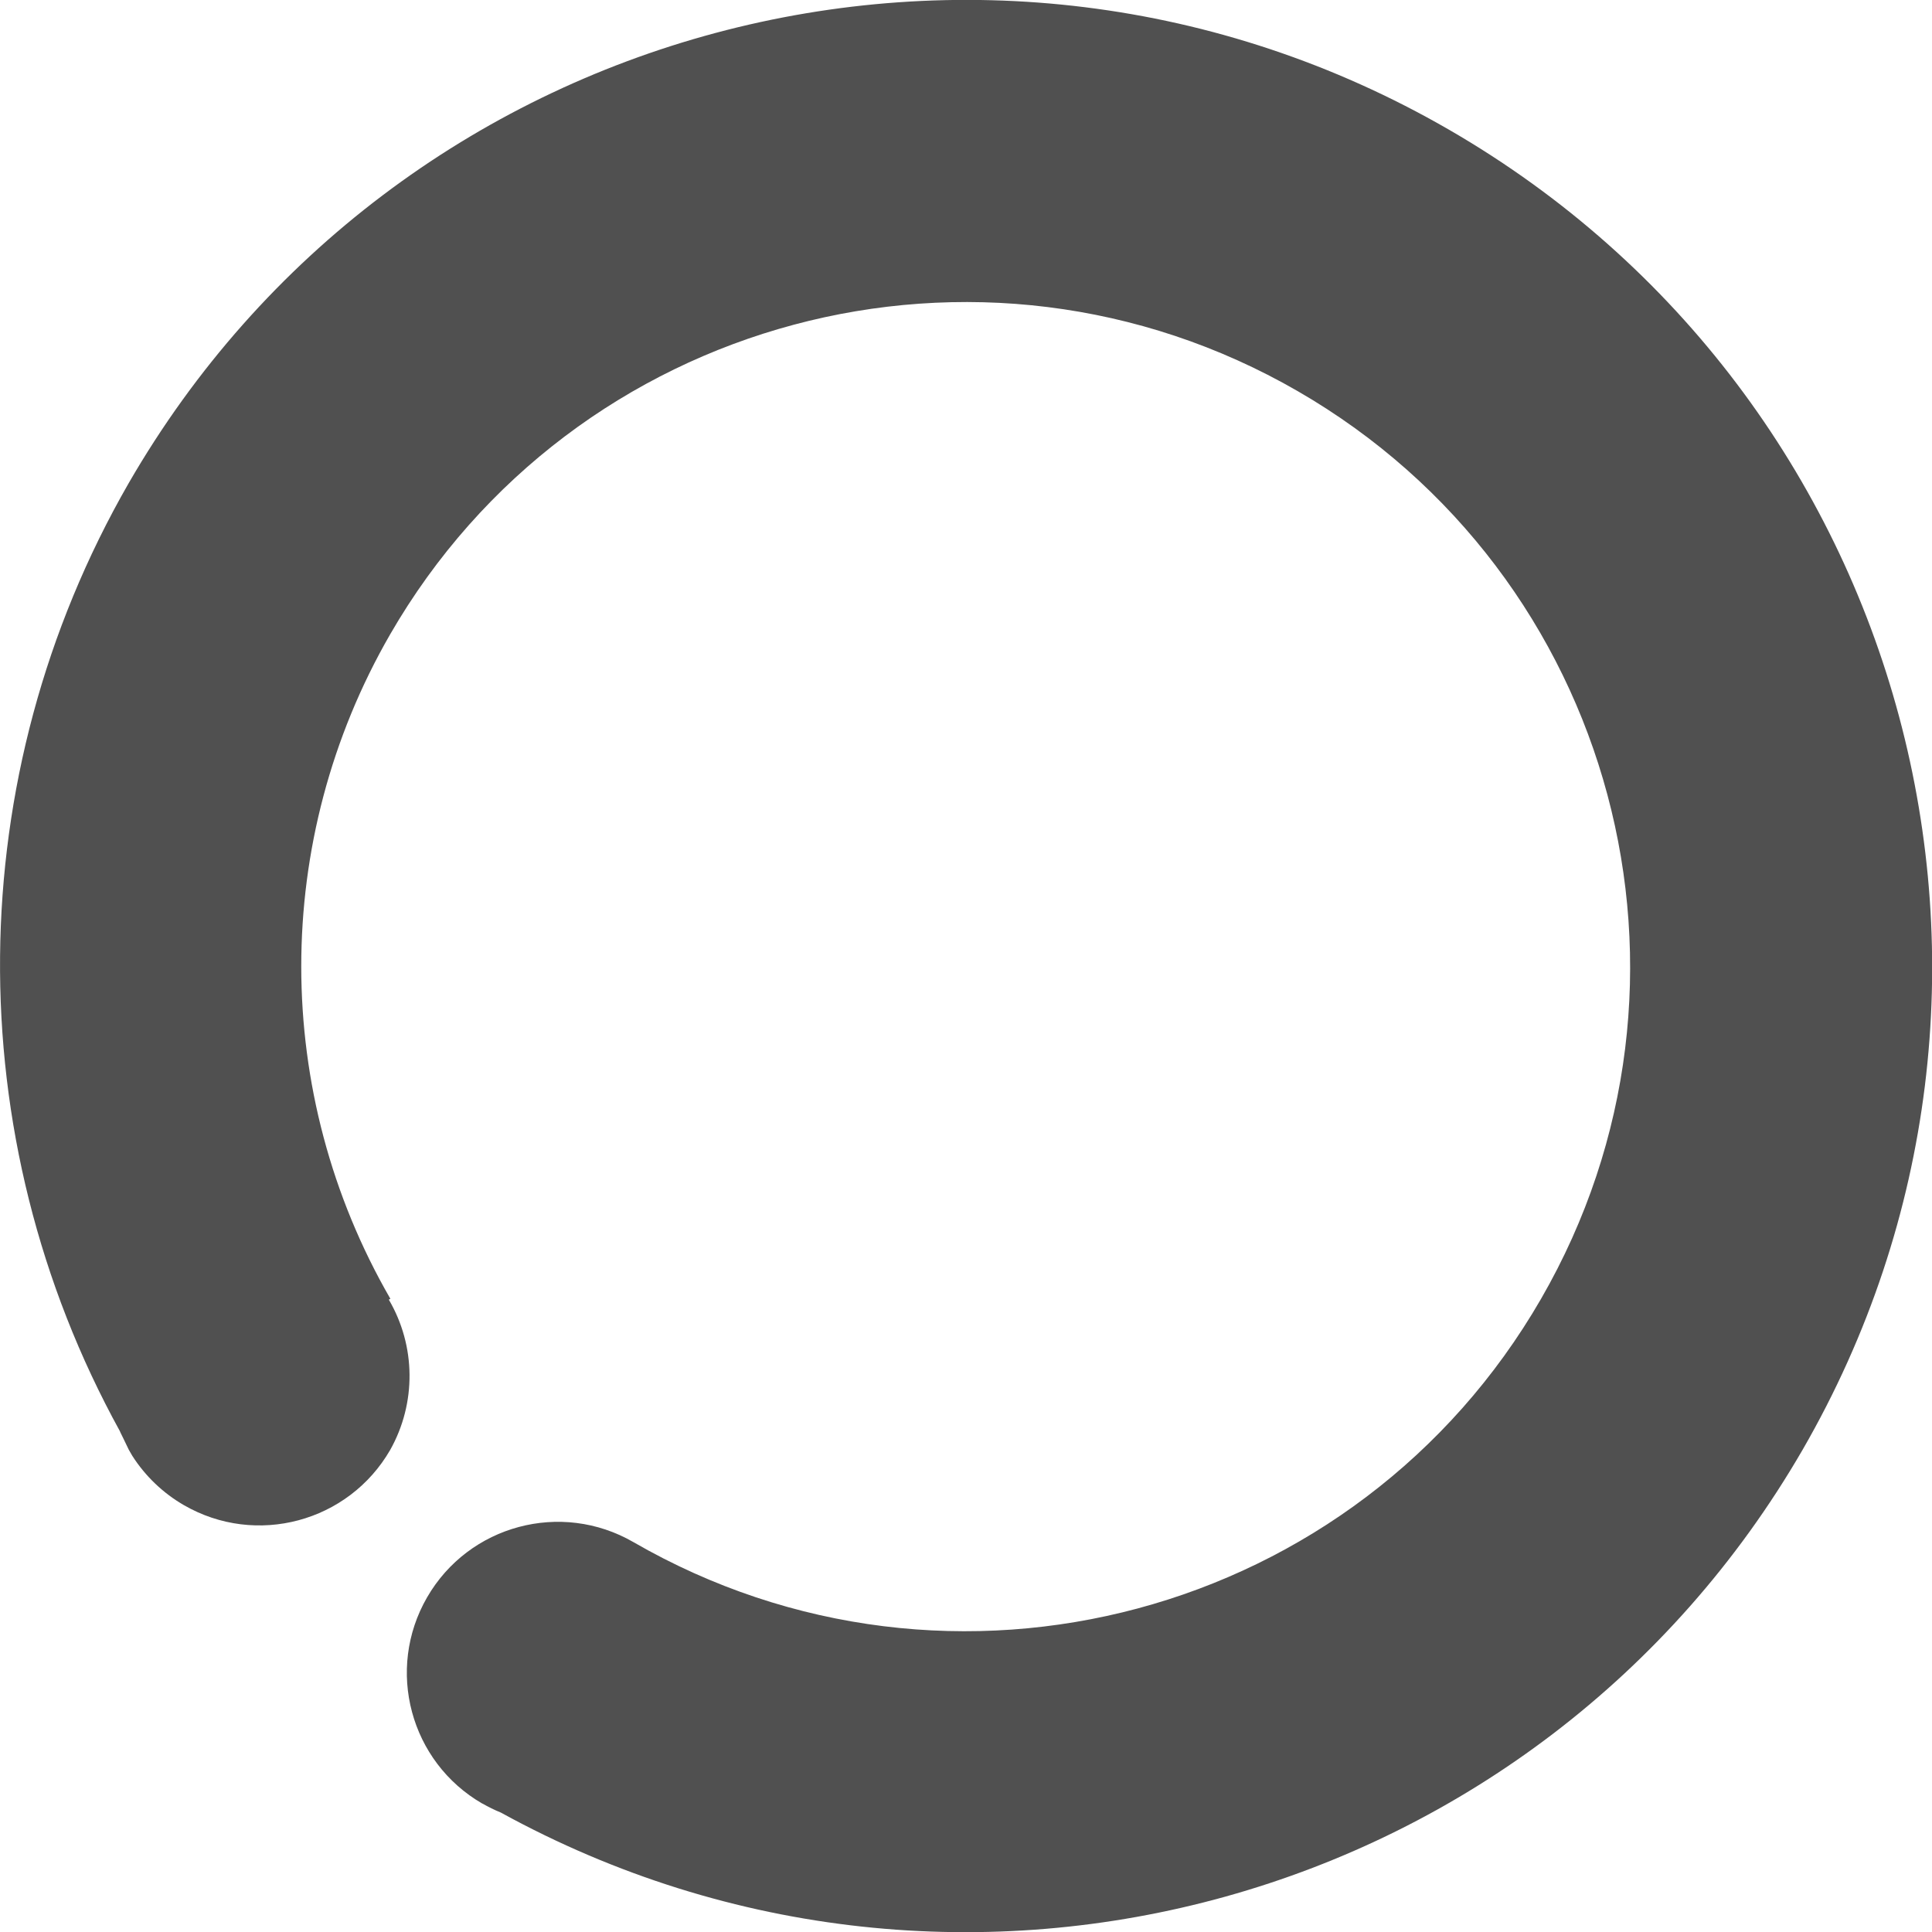
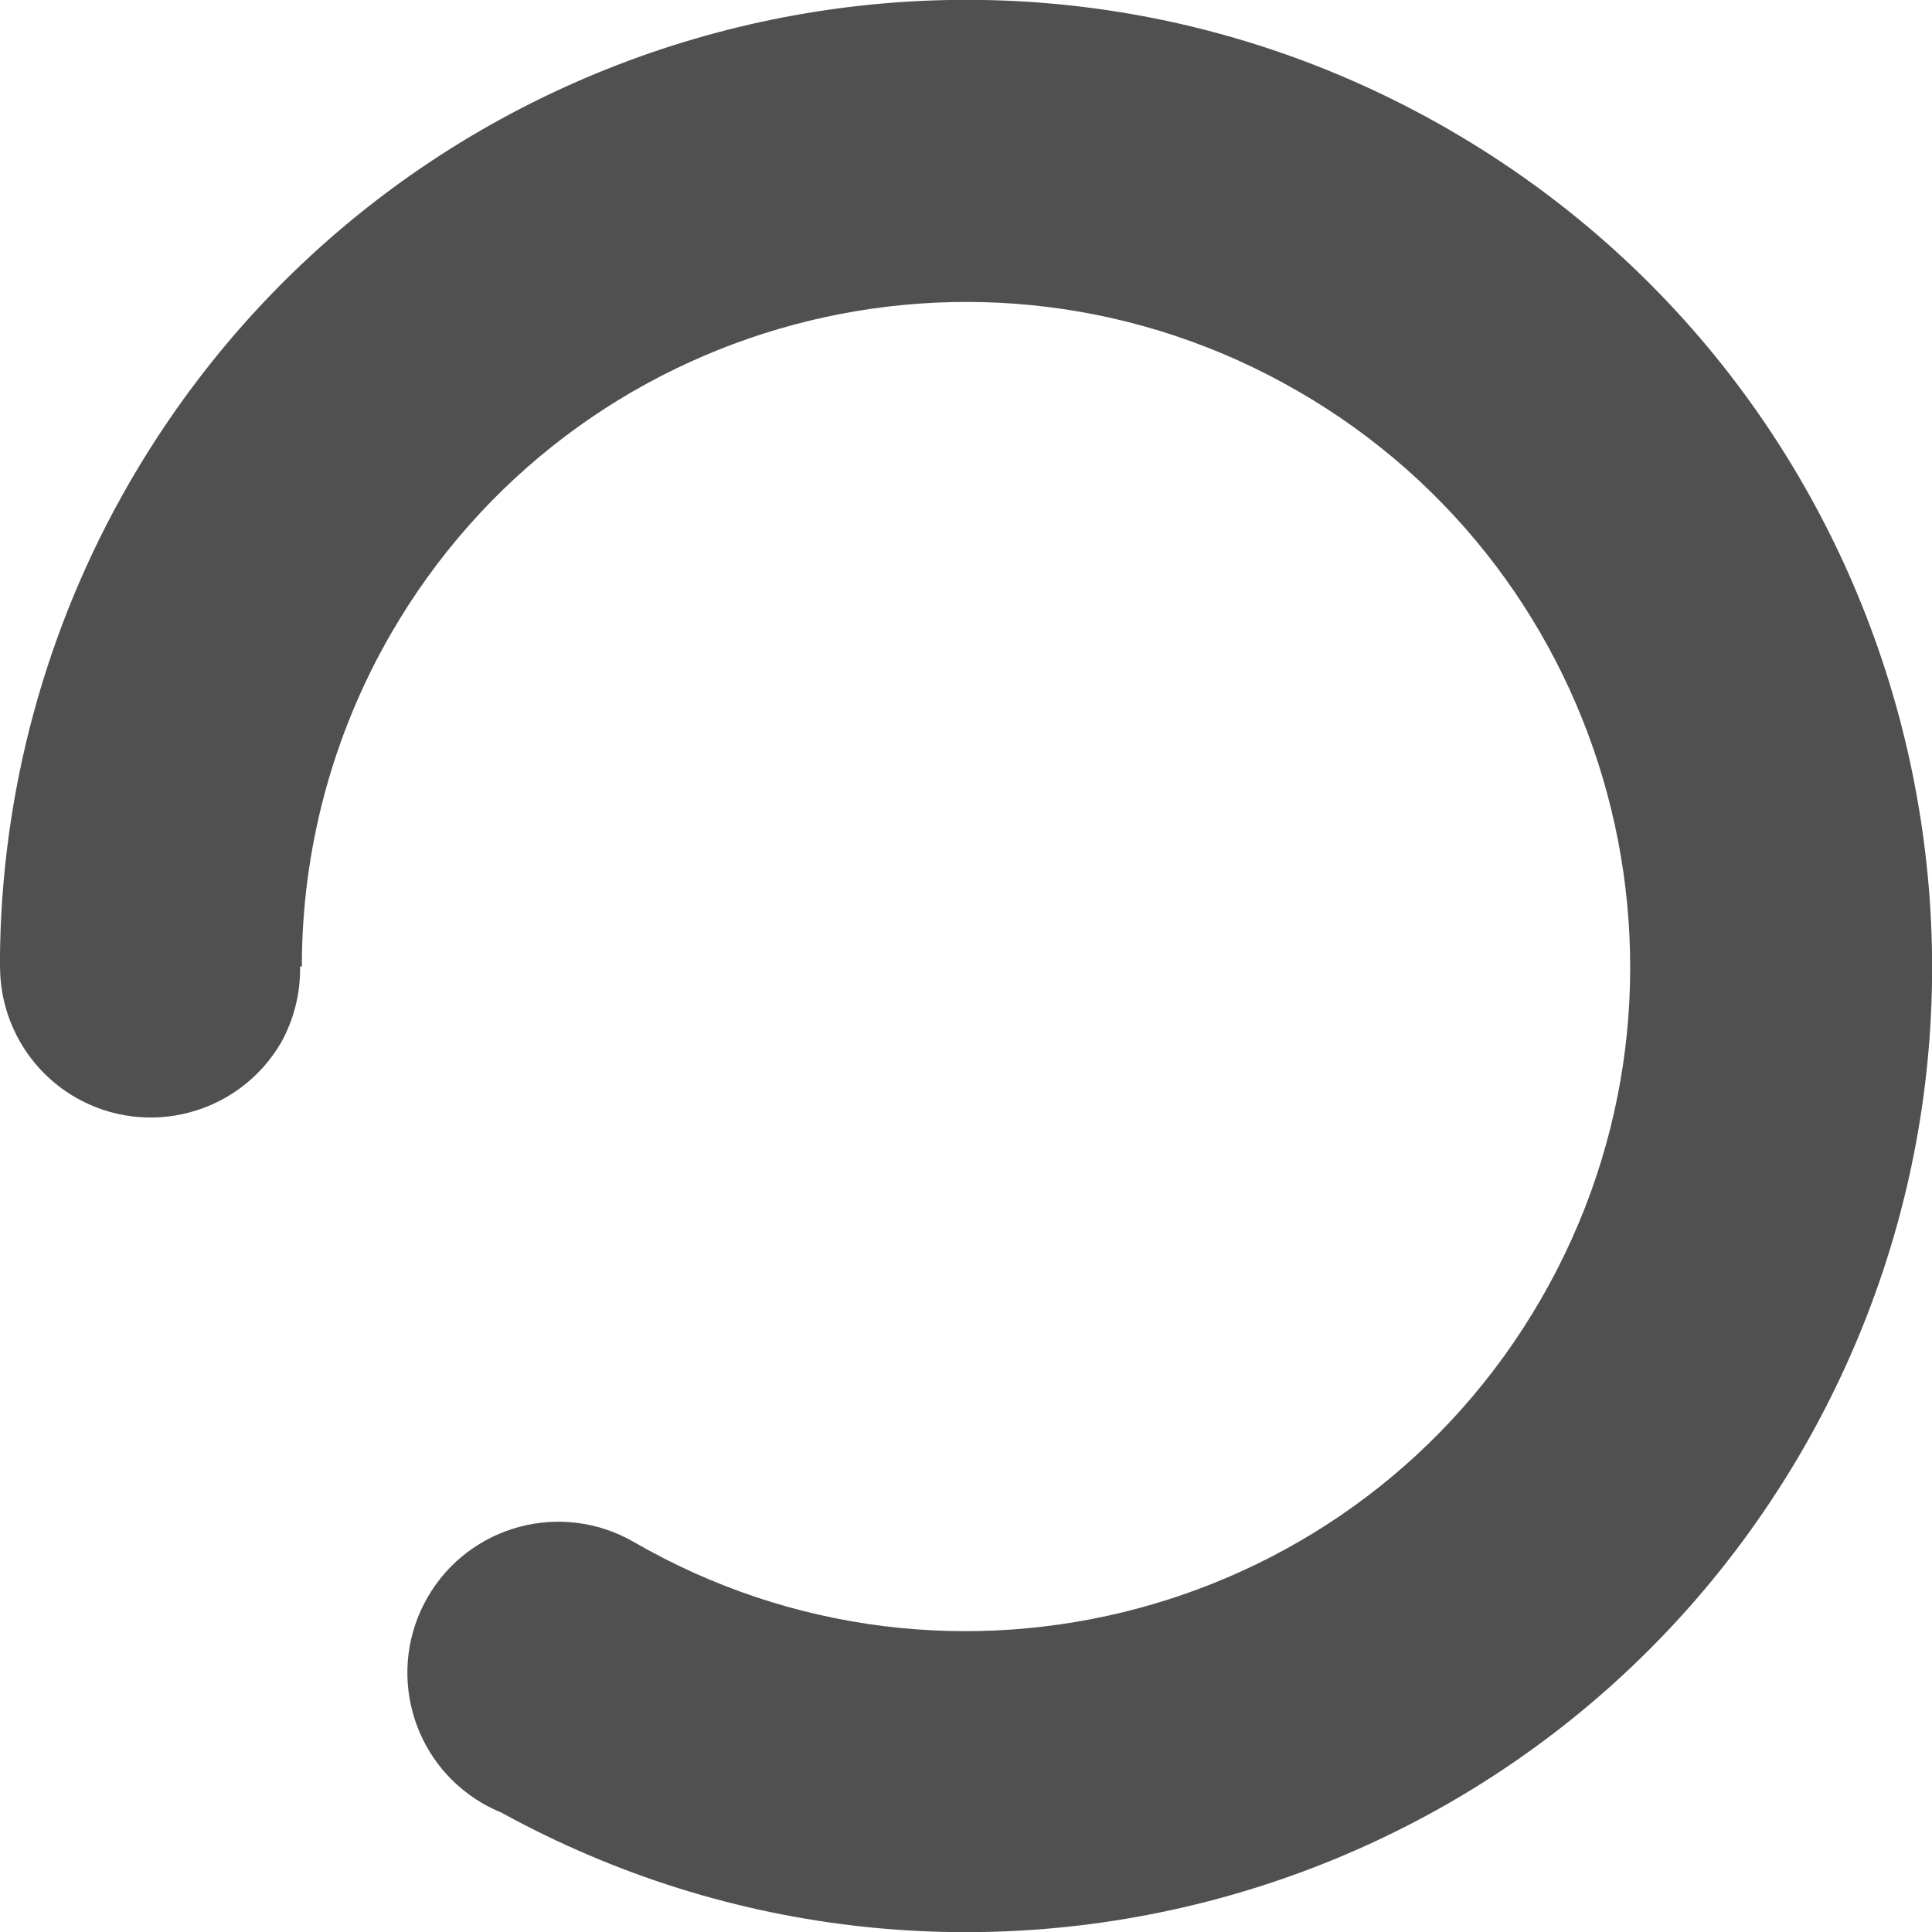
<svg xmlns="http://www.w3.org/2000/svg" width="32" height="32" viewBox="44 -56 32 32" version="1.1" style="fill:none;stroke-linecap:round;stroke-linejoin:round" id="svg7">
  <defs id="defs7" />
-   <g transform="matrix(1,0,0,-1,0.125,0.125)" id="g7">
-     <path id="path5" style="fill:#505050;fill-opacity:1;stroke:none;stroke-width:0.25" d="m 51.865,26.253 a 2.501,2.501 25.517 0 1 0.306,-0.15 16.007,16.009 25.51 0 1 21.56,6.008 16.007,16.009 25.51 0 1 -5.86,21.868 16.007,16.009 25.51 0 1 -21.866,-5.859 16.007,16.009 25.51 0 1 -0.142,-15.704 16.007,16.009 25.51 0 1 0.002,-0.008 2.501,2.501 25.517 0 1 0.056,-0.114 16.007,16.009 25.51 0 1 0.087,-0.181 16.007,16.009 25.51 0 1 0.059,-0.102 2.501,2.501 25.517 0 1 0.854,-0.816 2.501,2.501 25.517 0 1 3.417,0.915 2.501,2.501 25.517 0 1 -0.023,2.489 l 0.026,0.014 a 11.005,11.006 25.511 0 0 -0.004,11.005 11.005,11.006 25.511 0 0 15.033,4.028 11.005,11.006 25.511 0 0 4.029,-15.035 11.005,11.006 25.511 0 0 -15.033,-4.028 2.501,2.501 25.517 0 1 -3.417,-0.915 2.501,2.501 25.517 0 1 0.916,-3.417 z m 0.704,-0.269 a 2.501,2.501 25.517 0 1 0.061,-0.012 2.501,2.501 25.517 0 0 -0.061,0.012 z m 0.772,-0.051 a 2.501,2.501 25.517 0 1 0.056,0.004 2.501,2.501 25.517 0 0 -0.056,-0.004 z m 0.772,0.195 a 2.501,2.501 25.517 0 1 0.051,0.025 2.501,2.501 25.517 0 0 -0.051,-0.025 z m 0.647,0.414 a 2.501,2.501 25.517 0 1 0.046,0.041 2.501,2.501 25.517 0 0 -0.046,-0.041 z M 45.722,32.905 a 2.501,2.501 25.517 0 0 -0.011,0.047 2.501,2.501 25.517 0 1 0.011,-0.047 z m 9.828,-5.032 a 2.501,2.501 25.517 0 1 0.012,0.061 2.501,2.501 25.517 0 0 -0.012,-0.061 z m -9.84,5.905 a 2.501,2.501 25.517 0 0 0.011,0.046 2.501,2.501 25.517 0 1 -0.011,-0.046 z m 9.891,-5.134 a 2.501,2.501 25.517 0 1 -0.004,0.056 2.501,2.501 25.517 0 0 0.004,-0.056 z m -0.195,0.772 a 2.501,2.501 25.517 0 1 -0.025,0.051 2.501,2.501 25.517 0 0 0.025,-0.051 z m -0.414,0.647 a 2.501,2.501 25.517 0 1 -0.041,0.046 2.501,2.501 25.517 0 0 0.041,-0.046 z m -8.511,5.136 a 2.501,2.501 25.517 0 0 0.046,0.041 2.501,2.501 25.517 0 1 -0.046,-0.041 z m 0.643,0.43 a 2.501,2.501 25.517 0 0 0.051,0.025 2.501,2.501 25.517 0 1 -0.051,-0.025 z m 0.766,0.217 a 2.501,2.501 25.517 0 0 0.056,0.004 2.501,2.501 25.517 0 1 -0.056,-0.004 z m 0.767,-0.035 a 2.501,2.501 25.517 0 0 0.061,-0.012 2.501,2.501 25.517 0 1 -0.061,0.012 z" />
+   <g transform="scale(1,-1)" id="g7">
+     <path id="path12" style="fill:#505050;fill-opacity:1;stroke:none;stroke-width:0.25;stroke-dasharray:none" d="m 51.998,26.128 a 2.5,2.501 9.215 0 1 0.306,-0.15 16.002,16.009 9.213 0 1 21.552,6.008 16.002,16.009 9.213 0 1 -5.859,21.869 16.002,16.009 9.213 0 1 -21.858,-5.858 16.002,16.009 9.213 0 1 -2.14,-7.887 16.002,16.009 9.213 0 1 -3.7e-5,-0.117 l 0.002,-0.001 a 2.5,2.501 9.215 0 1 1.245,-2.166 2.5,2.501 9.215 0 1 3.415,0.915 2.5,2.501 9.215 0 1 0.309,1.25 l 0.03,8.23e-4 a 11.001,11.006 9.212 0 0 1.47,5.503 11.001,11.006 9.212 0 0 15.028,4.027 11.001,11.006 9.212 0 0 4.028,-15.035 11.001,11.006 9.212 0 0 -15.028,-4.027 2.5,2.501 9.215 0 1 -3.415,-0.915 2.5,2.501 9.215 0 1 0.915,-3.417 z m 0.704,-0.269 a 2.5,2.501 9.215 0 1 0.061,-0.012 2.5,2.501 9.215 0 0 -0.061,0.012 z m 0.771,-0.051 a 2.5,2.501 9.215 0 1 0.056,0.004 2.5,2.501 9.215 0 0 -0.056,-0.004 z m 0.771,0.195 a 2.5,2.501 9.215 0 1 0.051,0.025 2.5,2.501 9.215 0 0 -0.051,-0.025 z m 0.647,0.414 a 2.5,2.501 9.215 0 1 0.046,0.041 2.5,2.501 9.215 0 0 -0.046,-0.041 z m 0.79,1.331 a 2.5,2.501 9.215 0 1 0.012,0.061 2.5,2.501 9.215 0 0 -0.012,-0.061 z m 0.051,0.772 a 2.5,2.501 9.215 0 1 -0.004,0.056 2.5,2.501 9.215 0 0 0.004,-0.056 z m -0.195,0.772 a 2.5,2.501 9.215 0 1 -0.025,0.051 2.5,2.501 9.215 0 0 0.025,-0.051 z m -0.414,0.647 a 2.5,2.501 9.215 0 1 -0.041,0.046 2.5,2.501 9.215 0 0 0.041,-0.046 z m -10.318,11.89 a 2.5,2.501 9.215 0 0 0.046,0.041 2.5,2.501 9.215 0 1 -0.046,-0.041 z m 0.643,0.43 a 2.5,2.501 9.215 0 0 0.051,0.025 2.5,2.501 9.215 0 1 -0.051,-0.025 z m 3.382,-1.444 a 2.5,2.501 9.215 0 1 -0.018,0.051 2.5,2.501 9.215 0 0 0.018,-0.051 z m -2.617,1.661 a 2.5,2.501 9.215 0 0 0.056,0.004 2.5,2.501 9.215 0 1 -0.056,-0.004 z m 2.198,-0.897 a 2.5,2.501 9.215 0 1 -0.03,0.033 2.5,2.501 9.215 0 0 0.03,-0.033 z m -1.431,0.863 a 2.5,2.501 9.215 0 0 0.061,-0.012 2.5,2.501 9.215 0 1 -0.061,0.012 z" />
  </g>
</svg>
